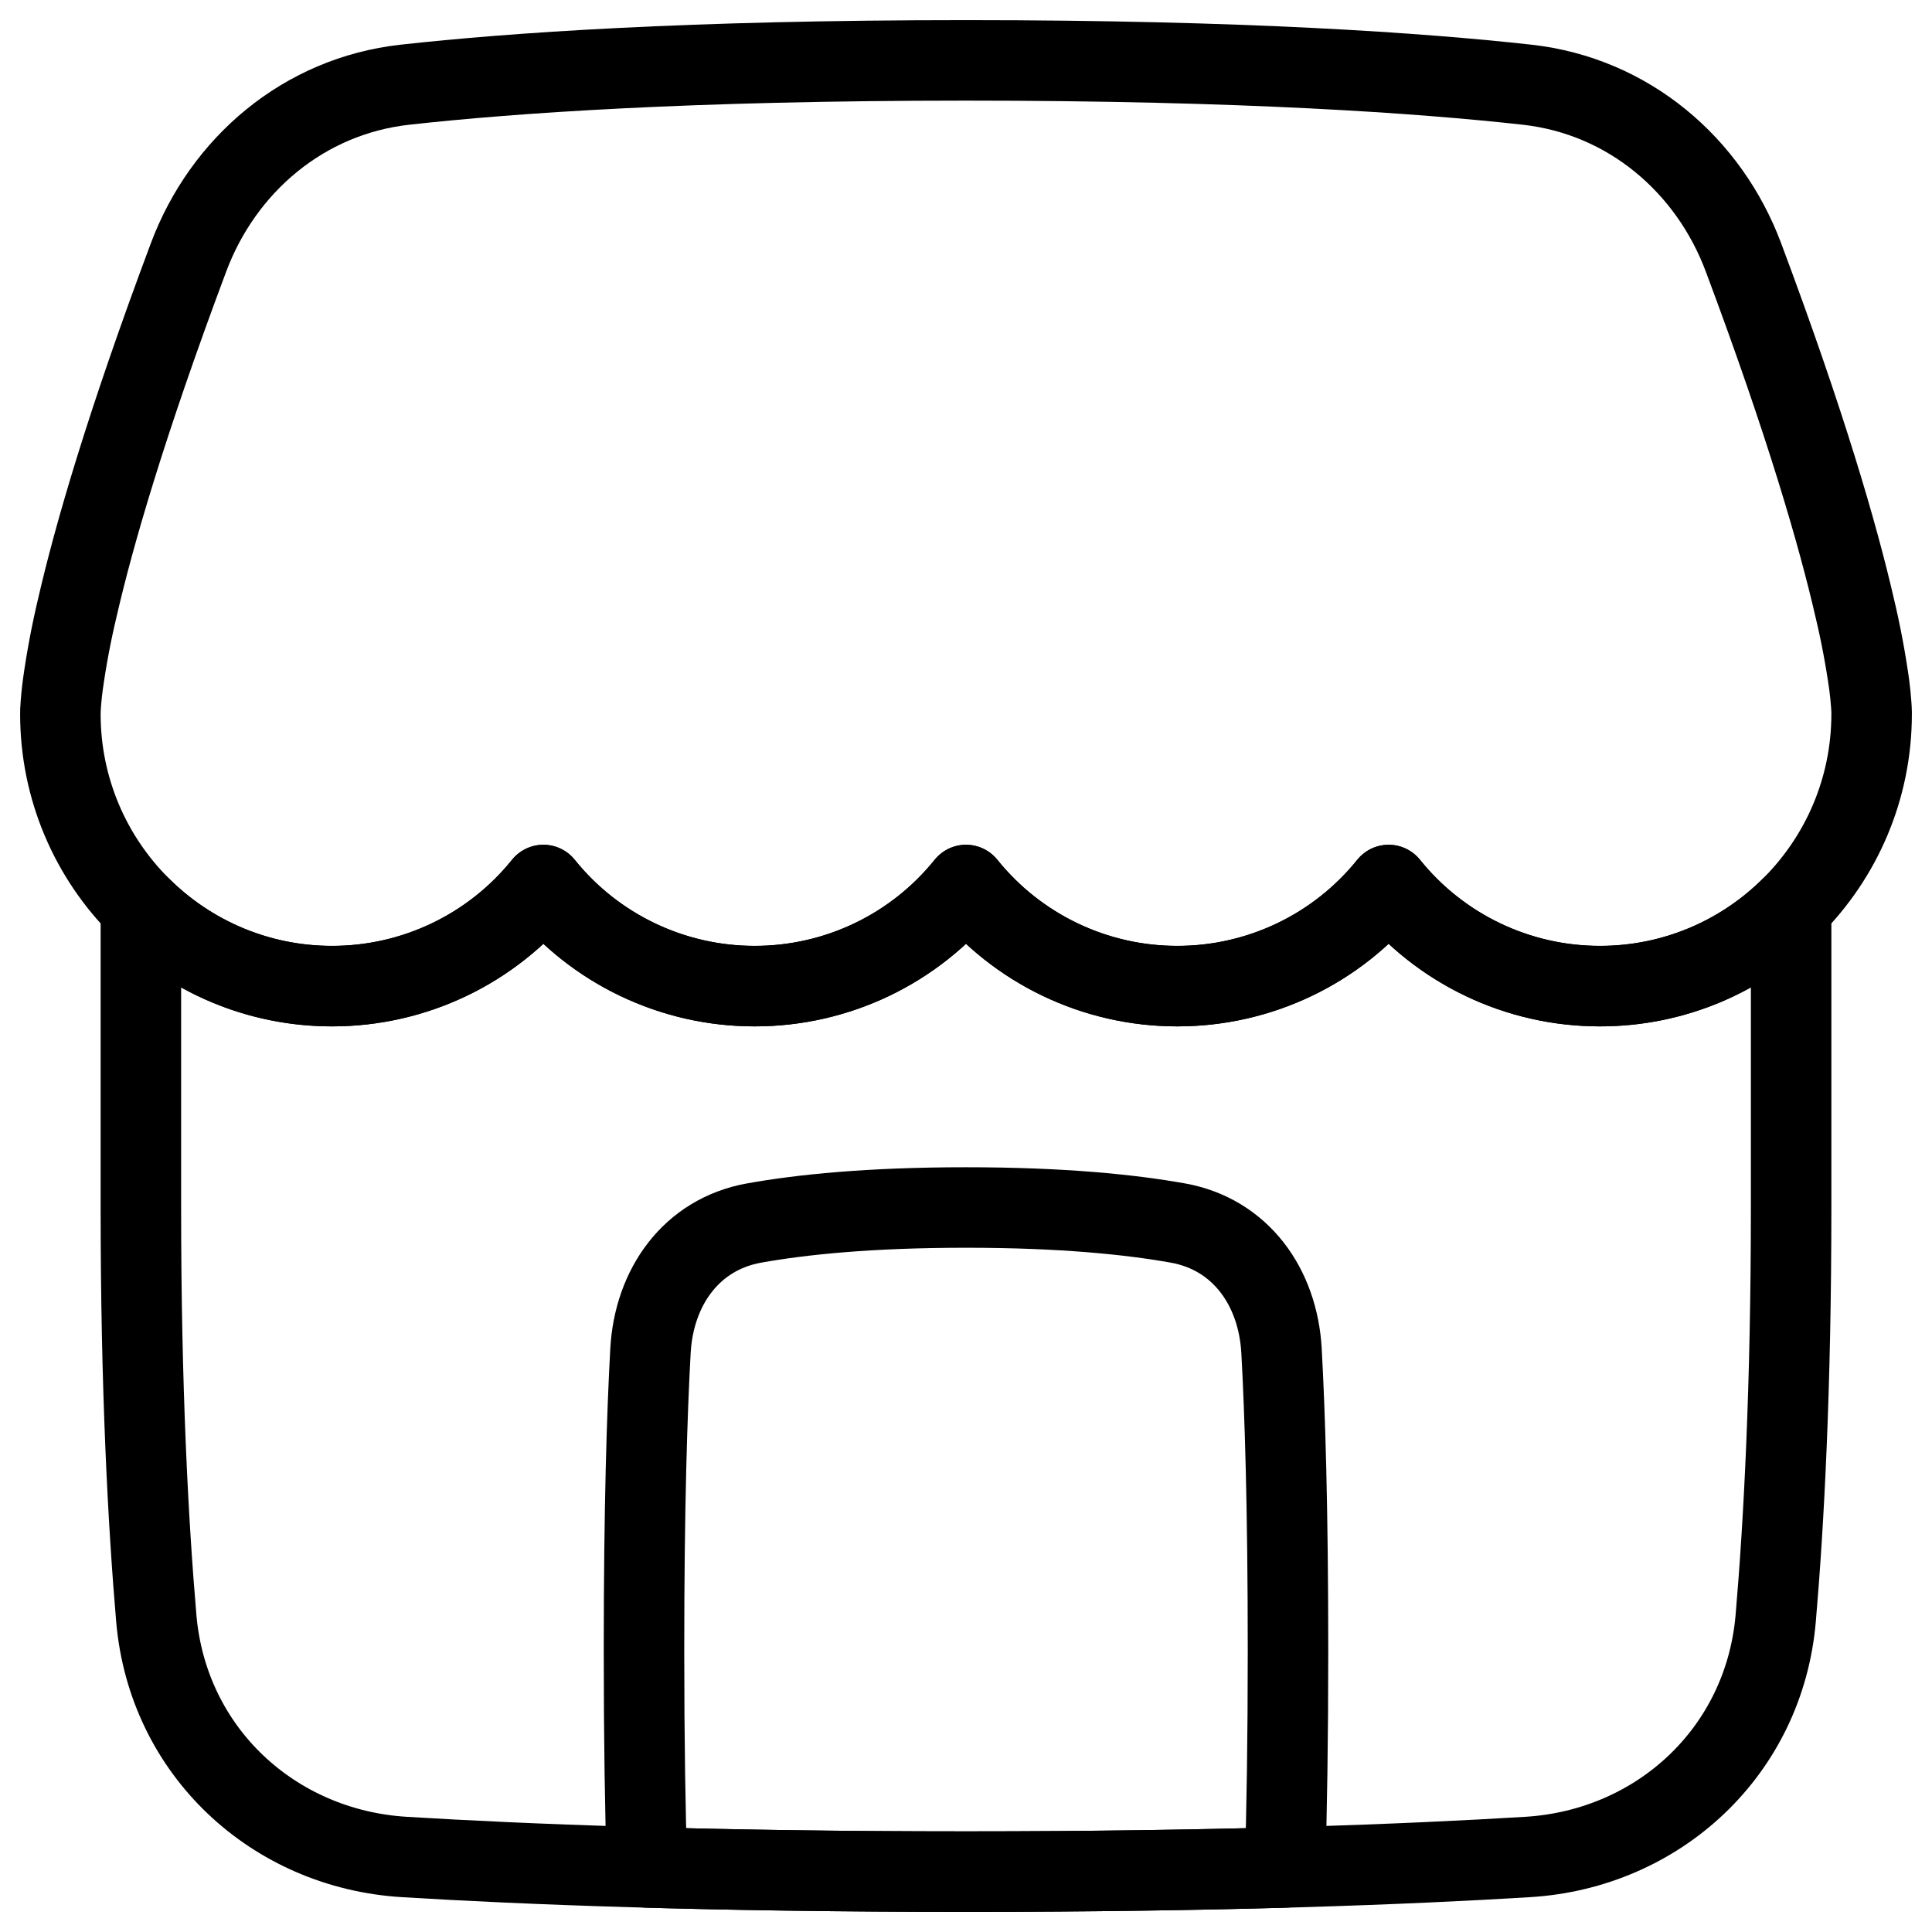
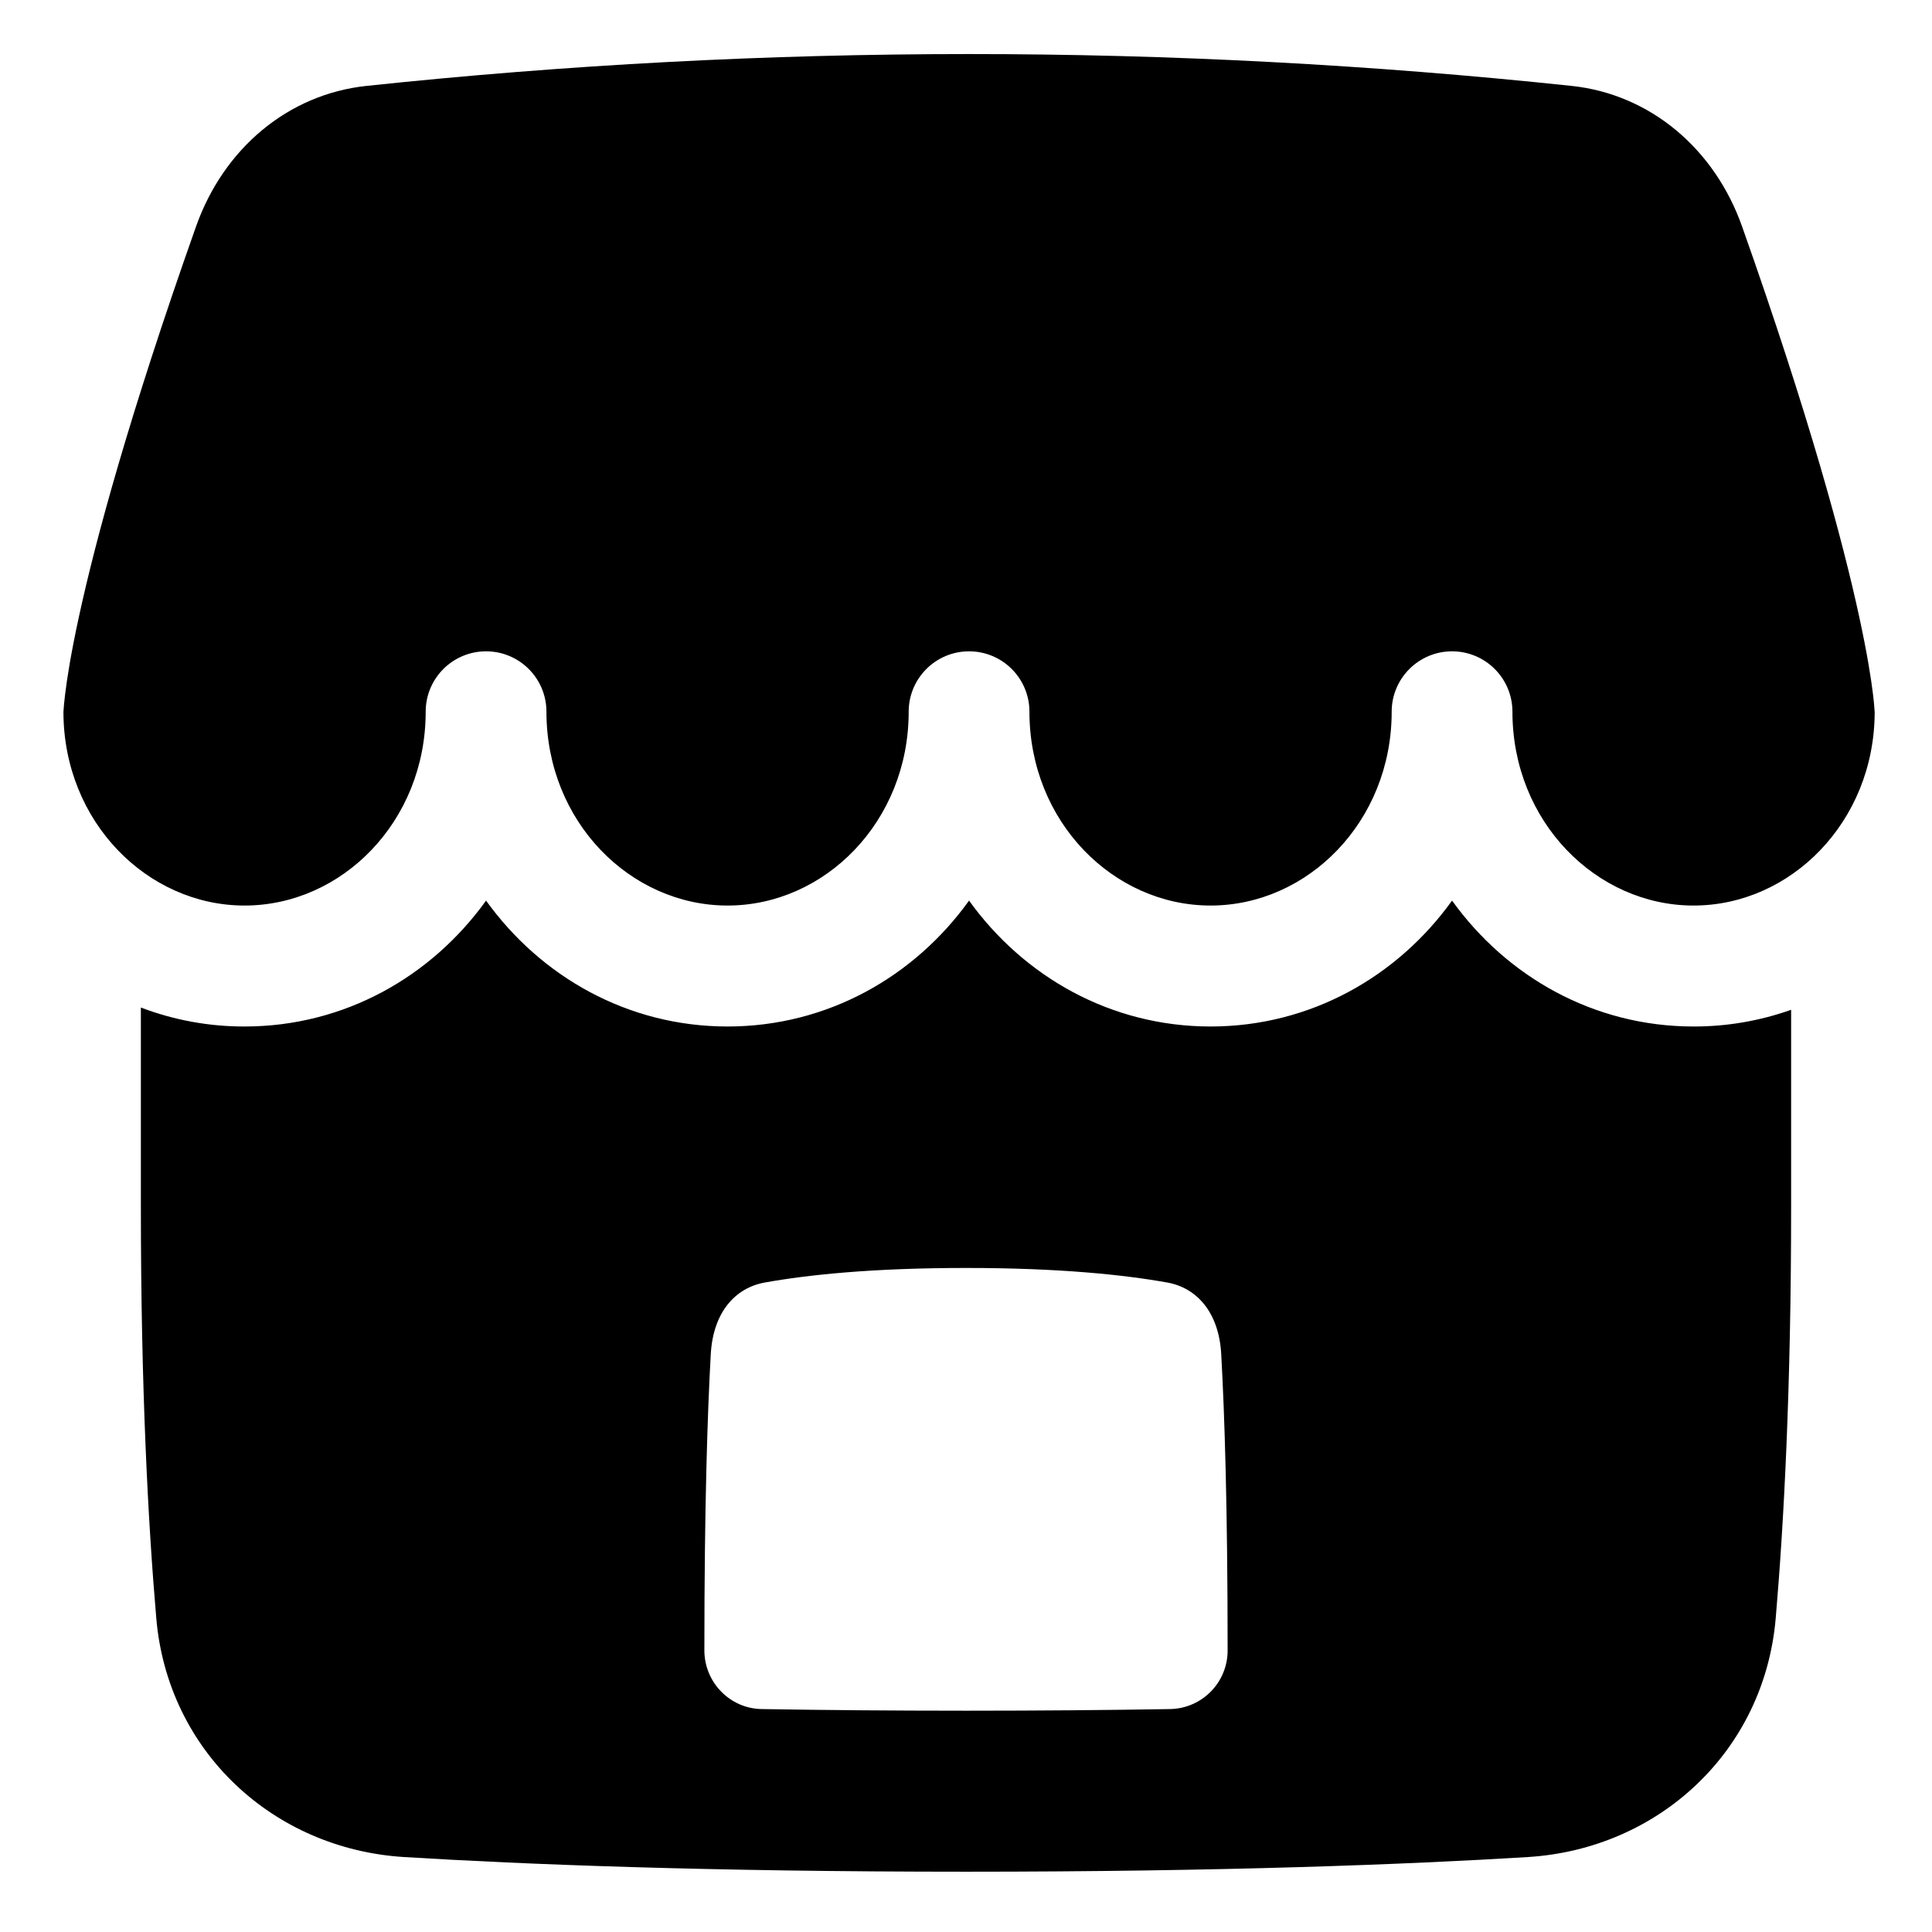
- <svg xmlns="http://www.w3.org/2000/svg" fill="none" stroke="currentColor" stroke-width="2" stroke-linecap="round" stroke-linejoin="round" viewBox="0 0 48 48" id="Store-2--Streamline-Plump">
-   <g id="store-2--store-shop-shops-stores">
-     <path id="Subtract" fill-rule="evenodd" d="M3.5 22.542A6.72 6.72 0 0 0 8.25 24.5a6.73 6.73 0 0 0 5.25 -2.512 6.73 6.73 0 0 0 5.25 2.512A6.73 6.73 0 0 0 24 21.988a6.73 6.73 0 0 0 5.25 2.512 6.73 6.73 0 0 0 5.25 -2.512 6.73 6.73 0 0 0 5.25 2.512 6.72 6.72 0 0 0 4.75 -1.958V30c0 4.487 -0.18 7.847 -0.383 10.205 -0.284 3.308 -2.91 5.732 -6.16 5.931 -2.971 0.182 -7.546 0.364 -13.957 0.364 -6.41 0 -10.986 -0.182 -13.957 -0.364 -3.25 -0.199 -5.876 -2.623 -6.16 -5.931C3.681 37.847 3.5 34.487 3.5 30v-7.458Z" clip-rule="evenodd" />
-     <path id="Intersect" d="M31.926 46.396C31.97 45.016 32 43.248 32 41c0 -3.565 -0.077 -5.924 -0.161 -7.441 -0.088 -1.581 -1.015 -2.894 -2.574 -3.173C28.091 30.176 26.395 30 24 30c-2.394 0 -4.09 0.175 -5.265 0.386 -1.559 0.279 -2.486 1.591 -2.574 3.173C16.077 35.076 16 37.434 16 41c0 2.248 0.03 4.016 0.074 5.396 2.244 0.063 4.877 0.104 7.926 0.104 3.049 0 5.682 -0.041 7.926 -0.104Z" />
-     <path id="Union" d="M24 1.5c-6.889 0 -11.311 0.313 -13.936 0.604 -2.528 0.28 -4.521 2.001 -5.378 4.286 -1.562 4.169 -2.357 6.938 -2.761 8.692a20.511 20.511 0 0 0 -0.364 1.93 8.333 8.333 0 0 0 -0.06 0.64l0 0.05 0 0.019 -0.001 0.008 0 0.004 0 0.002 0 0.002c0 3.732 3.019 6.763 6.75 6.763a6.73 6.73 0 0 0 5.25 -2.512 6.73 6.73 0 0 0 5.25 2.512A6.73 6.73 0 0 0 24 21.988a6.73 6.73 0 0 0 5.25 2.512 6.73 6.73 0 0 0 5.25 -2.512 6.73 6.73 0 0 0 5.25 2.512c3.731 0 6.75 -3.032 6.75 -6.763v-0.002l0 -0.002 0 -0.004 0 -0.008 0 -0.02a3.148 3.148 0 0 0 -0.01 -0.195 8.211 8.211 0 0 0 -0.05 -0.494 20.5 20.5 0 0 0 -0.365 -1.93c-0.404 -1.754 -1.199 -4.523 -2.761 -8.692 -0.856 -2.285 -2.85 -4.006 -5.378 -4.286C35.311 1.813 30.89 1.5 24 1.5Z" />
-   </g>
+ <svg xmlns="http://www.w3.org/2000/svg" viewBox="0 0 48 48">
+   <path fill="currentColor" fill-rule="evenodd" d="M6.076 22.498c-2.41 0-4.493-2.076-4.5-4.803l.004-.063q.005-.103.038-.385c.046-.379.143-1.007.346-1.94c.406-1.868 1.231-4.944 2.905-9.676c.688-1.947 2.292-3.288 4.23-3.496a142 142 0 0 1 29.954 0c1.938.208 3.542 1.55 4.23 3.496c1.674 4.732 2.5 7.808 2.905 9.676c.203.933.3 1.561.346 1.94a7 7 0 0 1 .042.448c-.007 2.727-2.09 4.803-4.5 4.803c-2.414 0-4.5-2.083-4.5-4.816a1.5 1.5 0 0 0-3 0c0 2.733-2.086 4.816-4.5 4.816s-4.5-2.083-4.5-4.816a1.5 1.5 0 0 0-3 0c0 2.733-2.086 4.816-4.5 4.816s-4.5-2.083-4.5-4.816a1.5 1.5 0 0 0-3 0c0 2.733-2.086 4.816-4.5 4.816M3.5 25.032v4.97c0 4.487.18 7.847.383 10.204c.284 3.308 2.91 5.733 6.16 5.932c2.971.182 7.546.364 13.957.364c6.41 0 10.986-.182 13.957-.364c3.25-.2 5.876-2.624 6.16-5.932c.203-2.357.383-5.717.383-10.204v-4.914a7.2 7.2 0 0 1-2.424.415c-2.483 0-4.643-1.24-6-3.128c-1.356 1.887-3.517 3.128-6 3.128s-4.643-1.24-6-3.128c-1.356 1.887-3.517 3.128-6 3.128s-4.643-1.24-6-3.128c-1.356 1.887-3.517 3.128-6 3.128a7.2 7.2 0 0 1-2.576-.471m20.5 6.47c-2.323 0-3.929.17-5 .362c-.726.13-1.282.73-1.341 1.78c-.083 1.483-.159 3.813-.159 7.358c0 .8.64 1.446 1.419 1.459q2.312.04 5.081.041q2.77-.001 5.081-.041a1.455 1.455 0 0 0 1.419-1.459c0-3.545-.076-5.875-.159-7.358c-.058-1.05-.615-1.65-1.34-1.78c-1.072-.192-2.678-.362-5.001-.362" clip-rule="evenodd" />
</svg>
